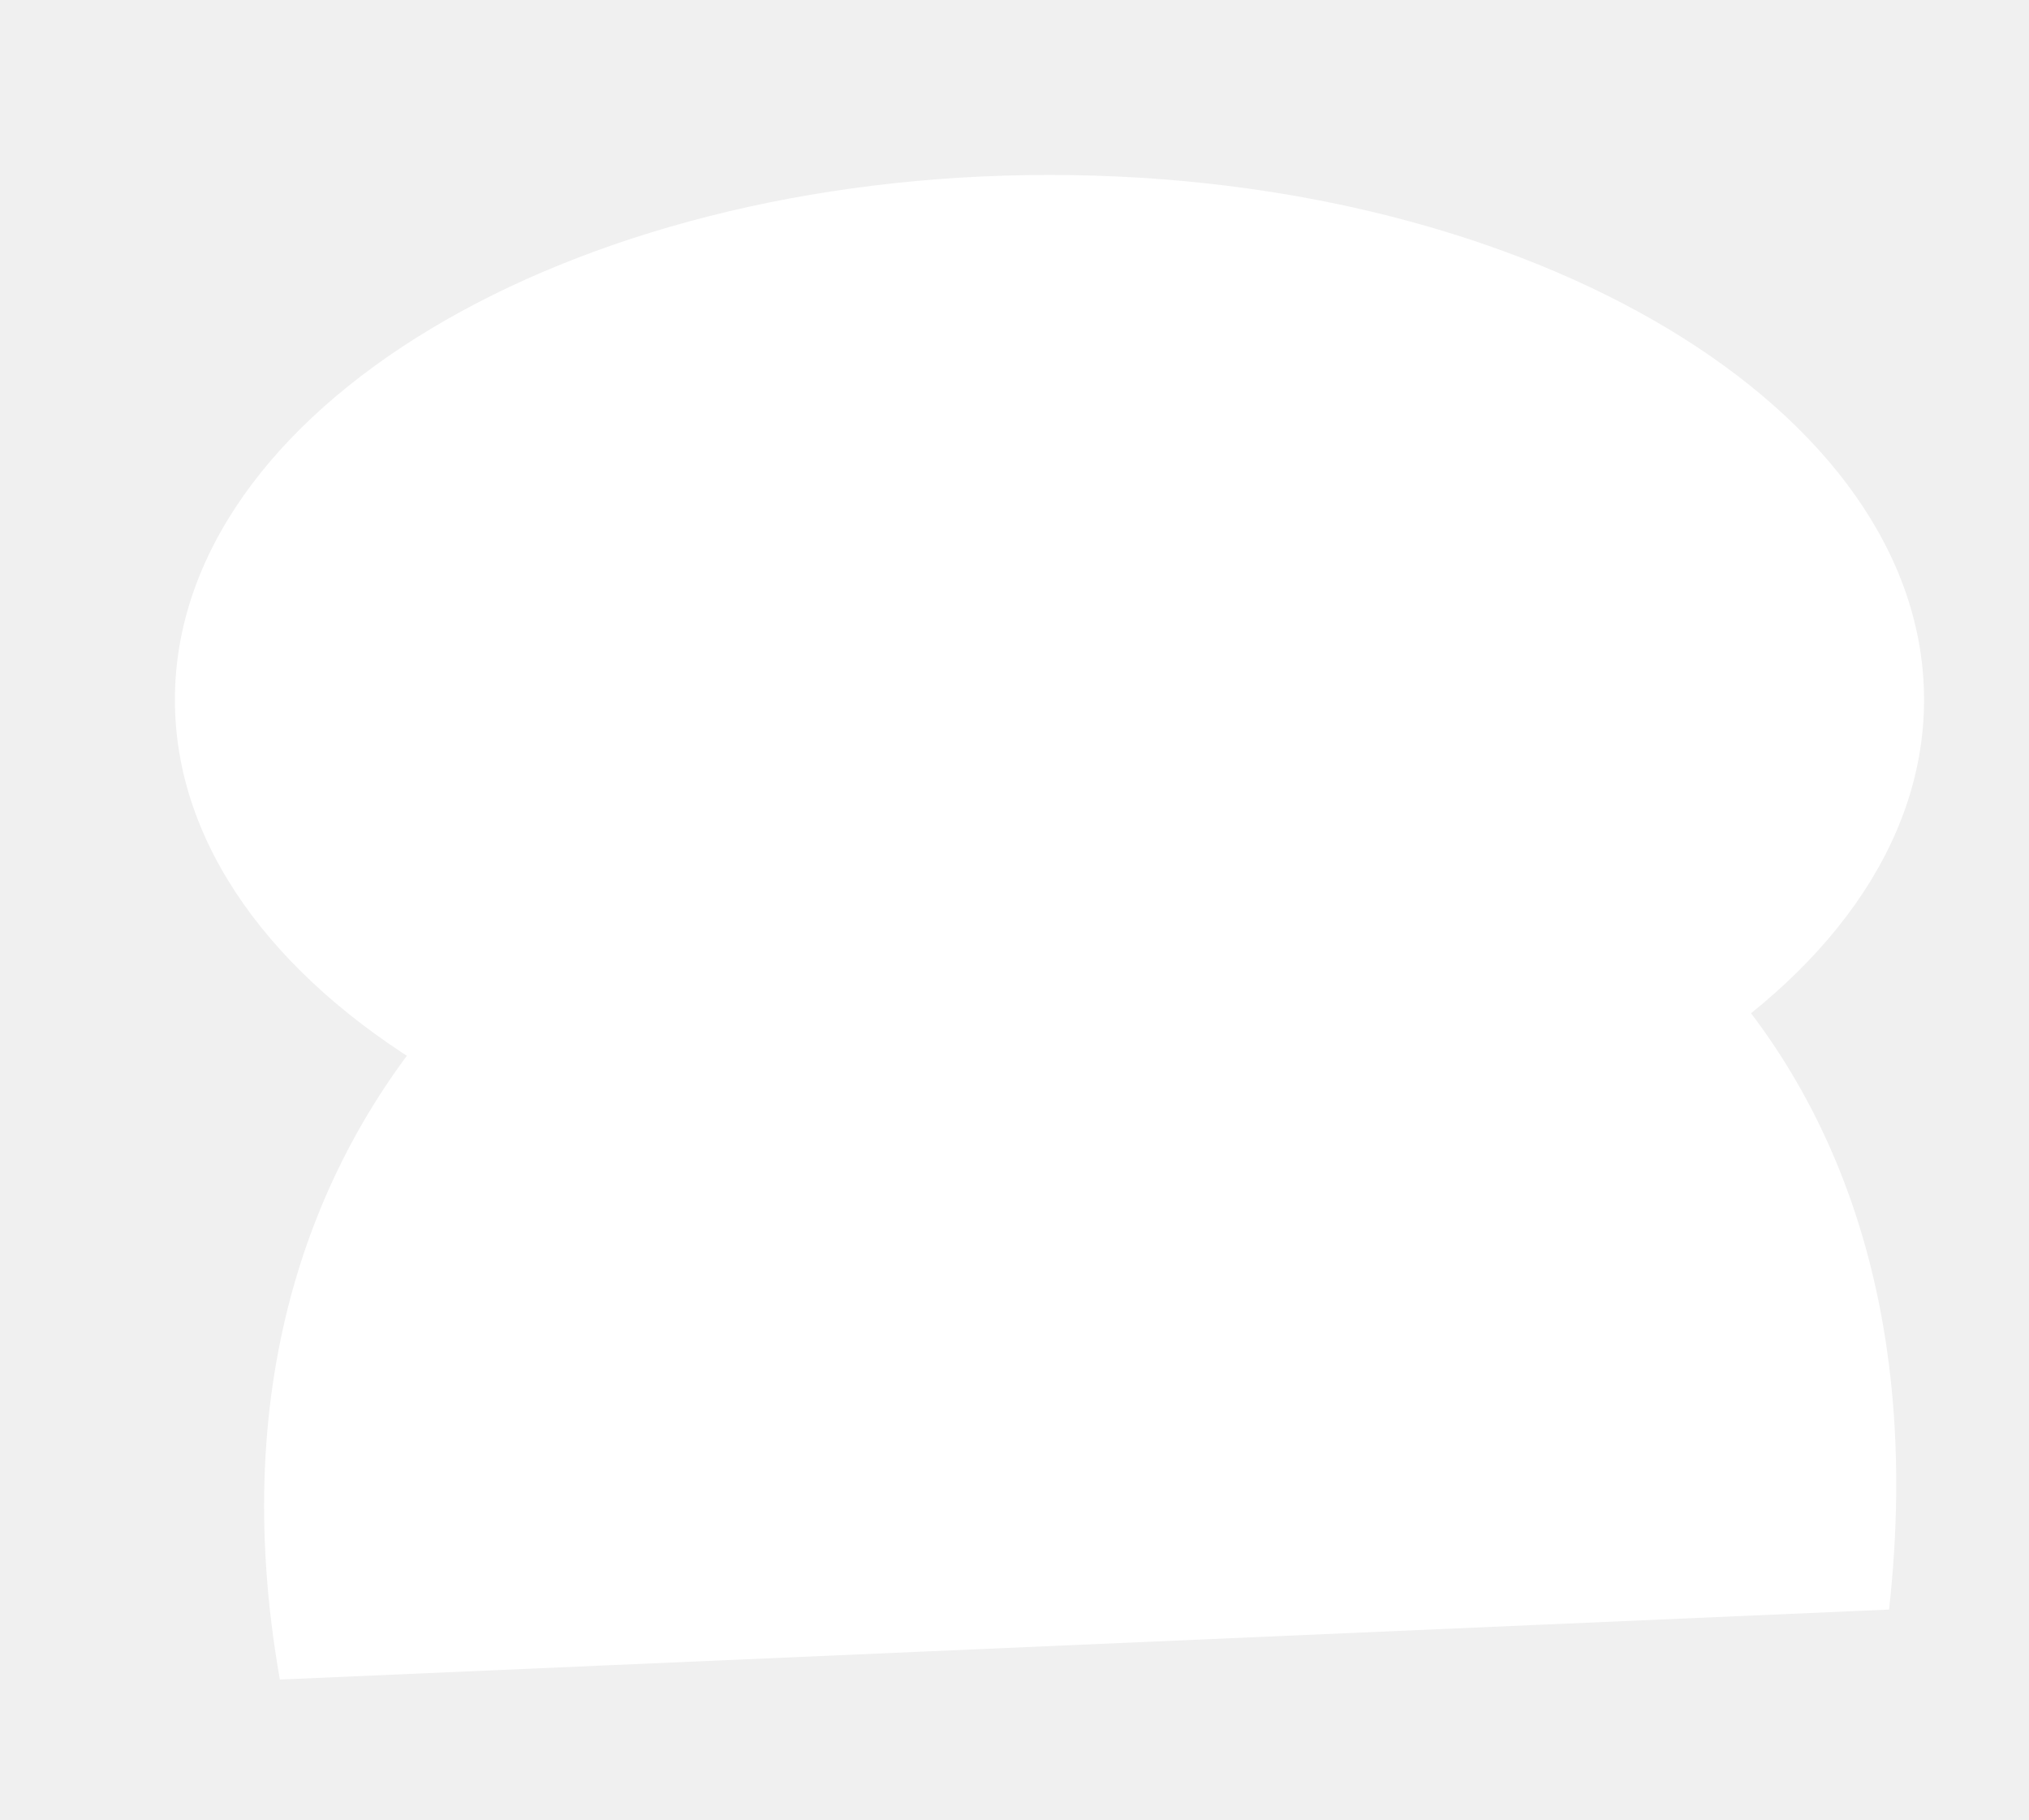
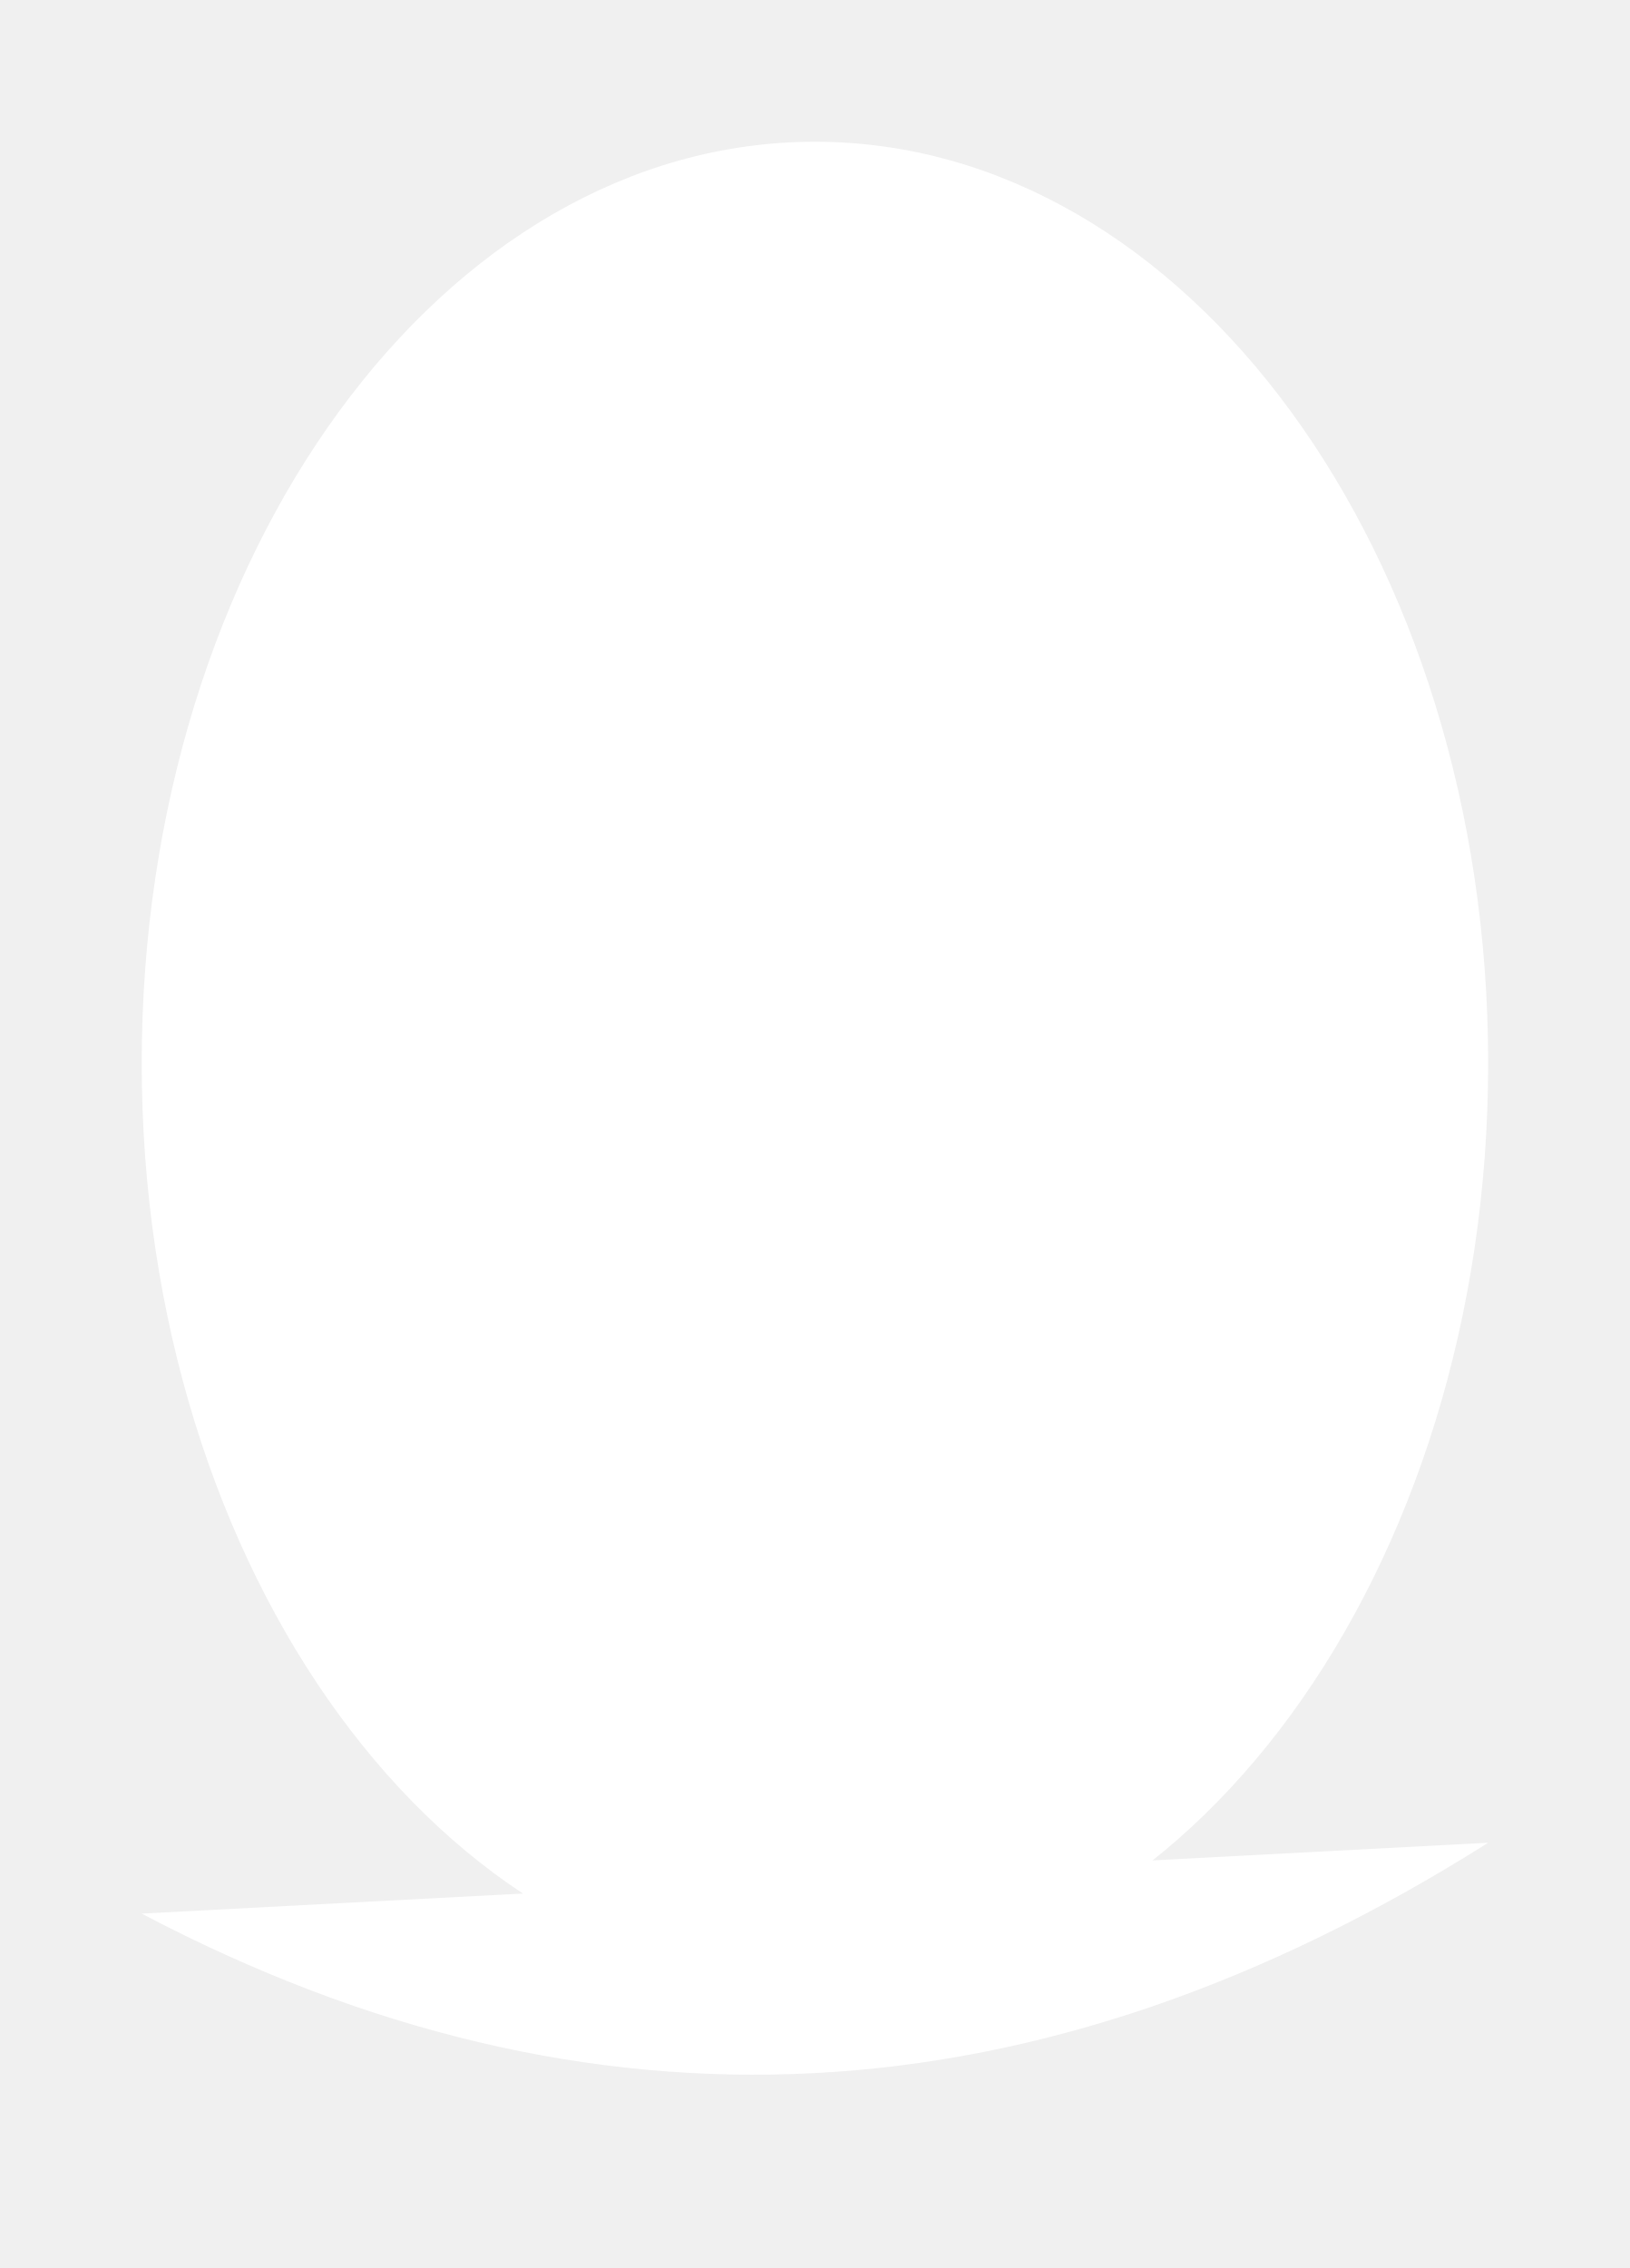
- <svg xmlns="http://www.w3.org/2000/svg" viewBox="-16 -76 29 26" width="29" height="26">
-   <path d="M -12 -52 C -15 -69, 13 -71, 11 -53 Z" fill="#ffffff" />
-   <ellipse cx="-1" cy="-66" rx="12.5" ry="7.5" fill="#ffffff" />
+ <svg xmlns="http://www.w3.org/2000/svg" viewBox="-11 -79 23 32" width="23" height="32">
+   <ellipse cx="0.5" cy="-64" rx="9.5" ry="13" fill="#ffffff" />
+   <path d="M -9 -52 q 9.5 5 19 -1 Z" fill="#ffffff" />
</svg>
